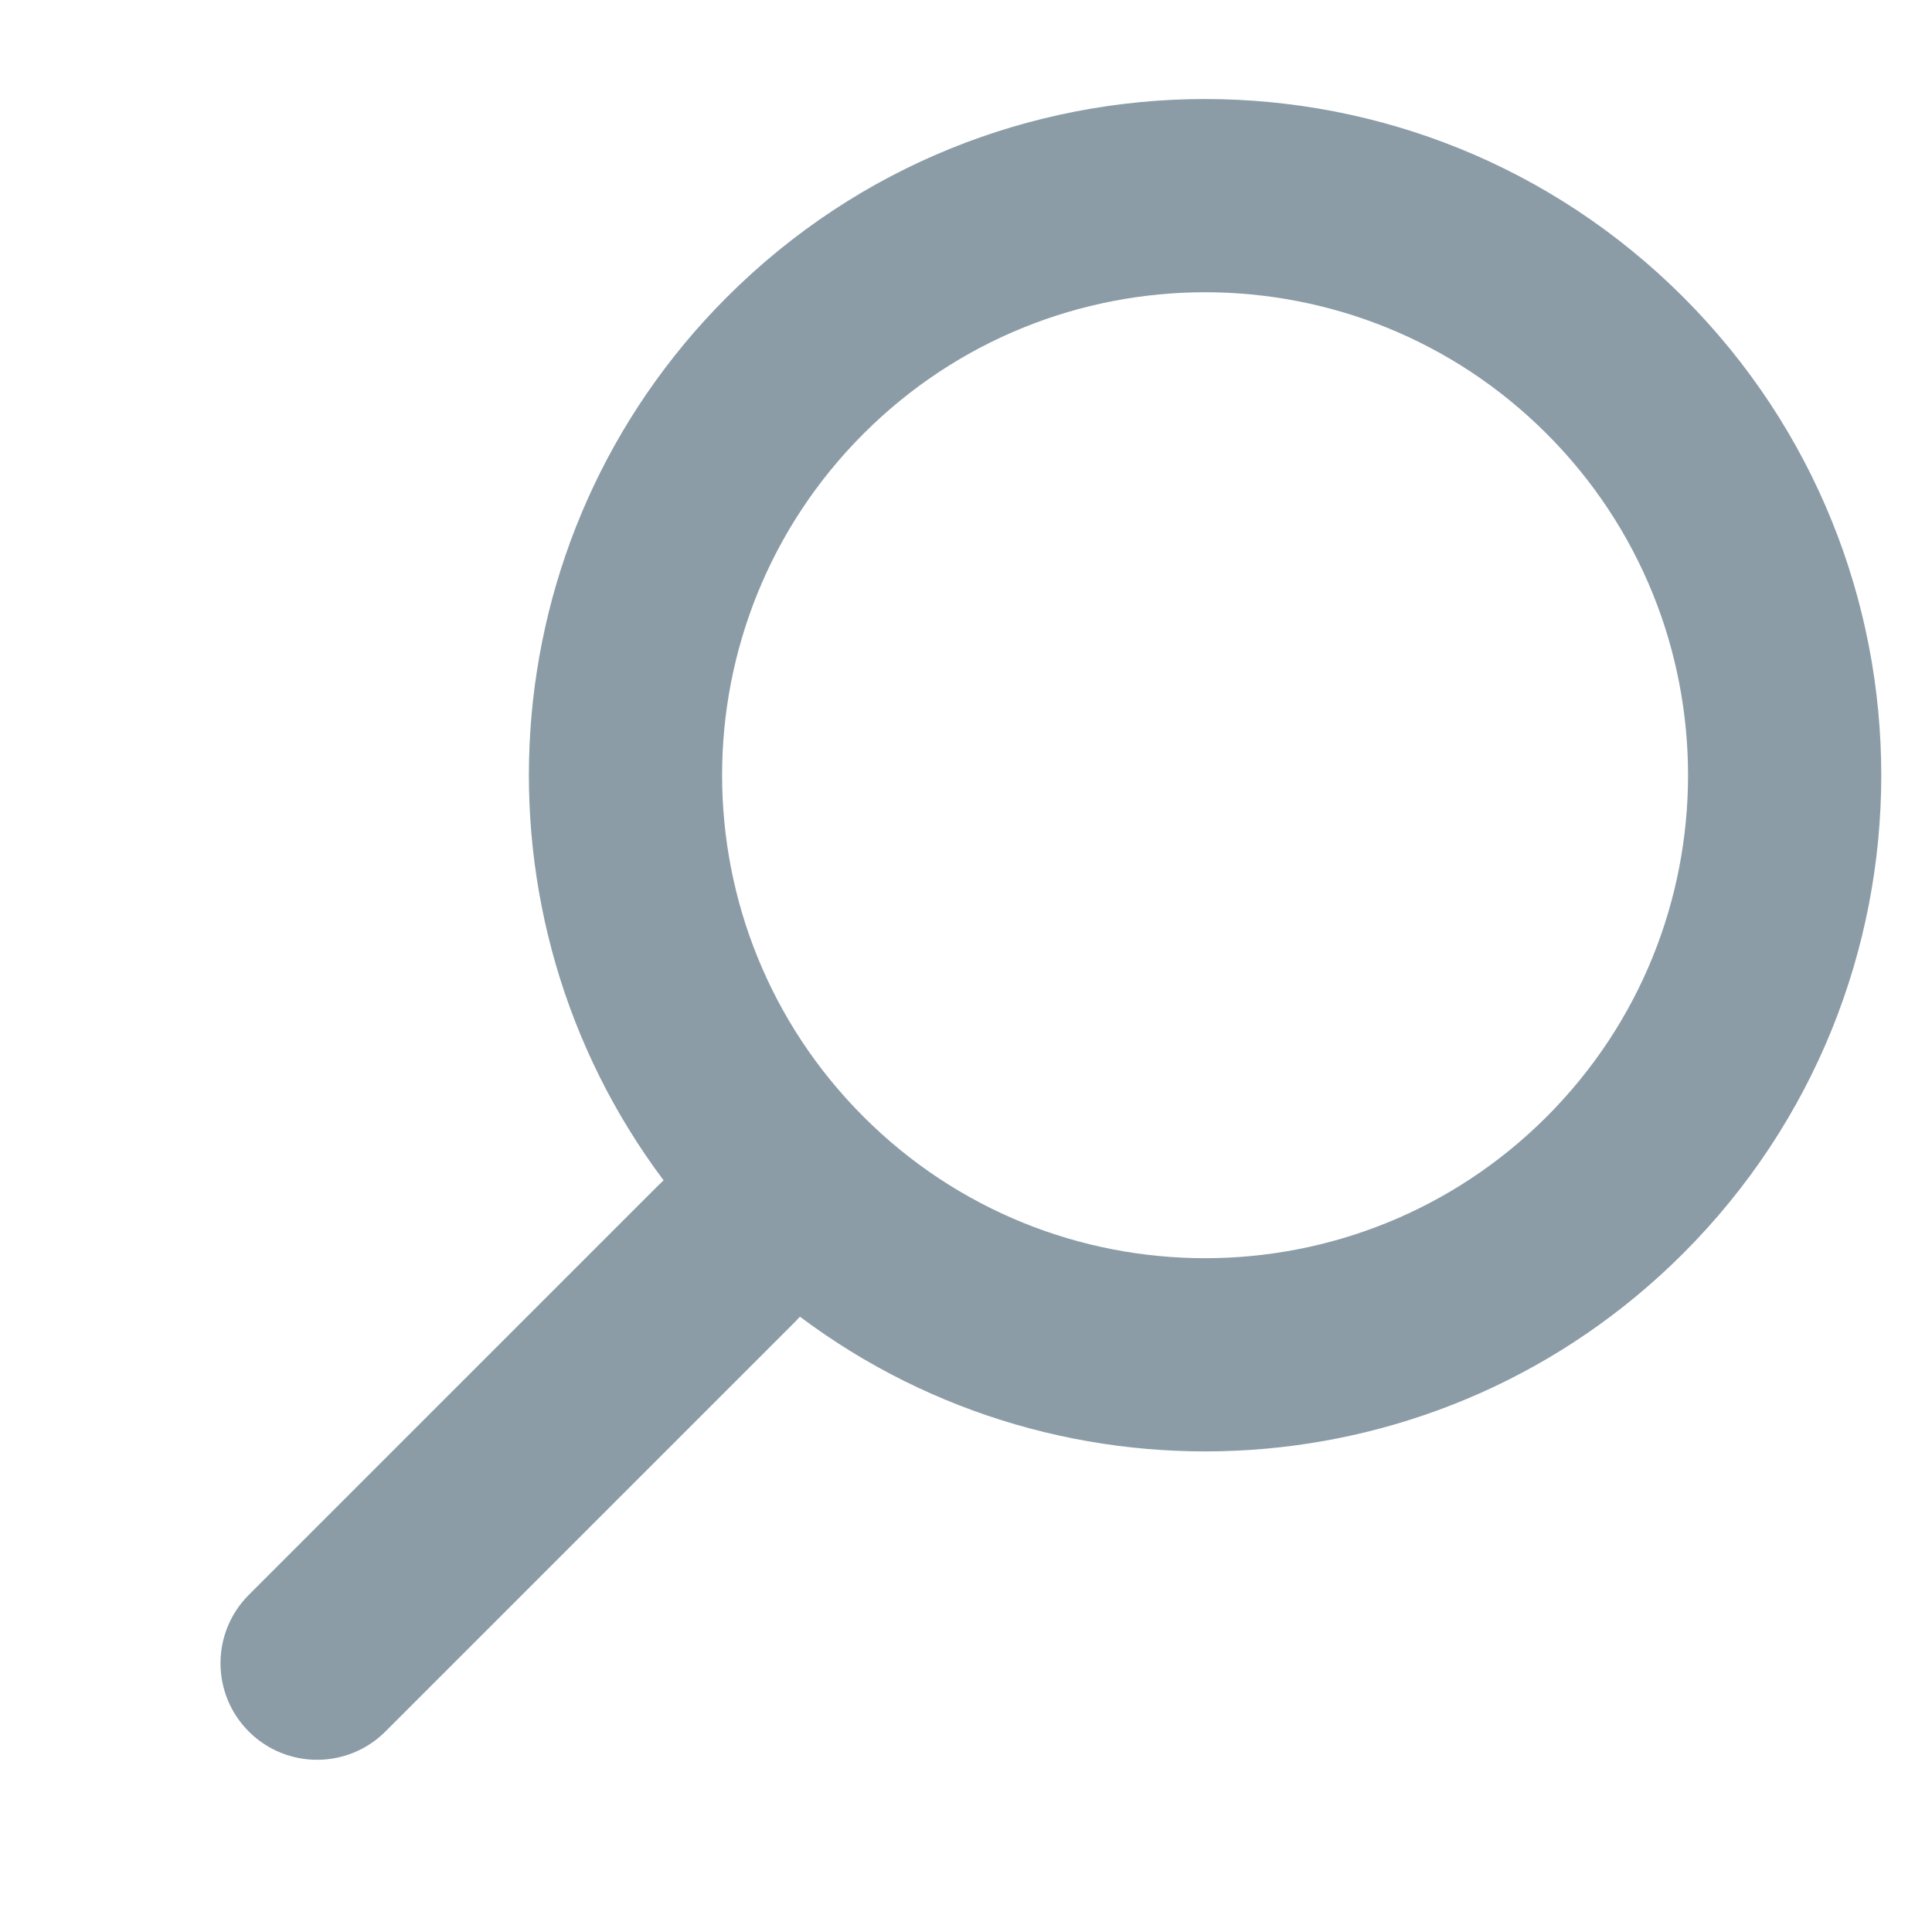
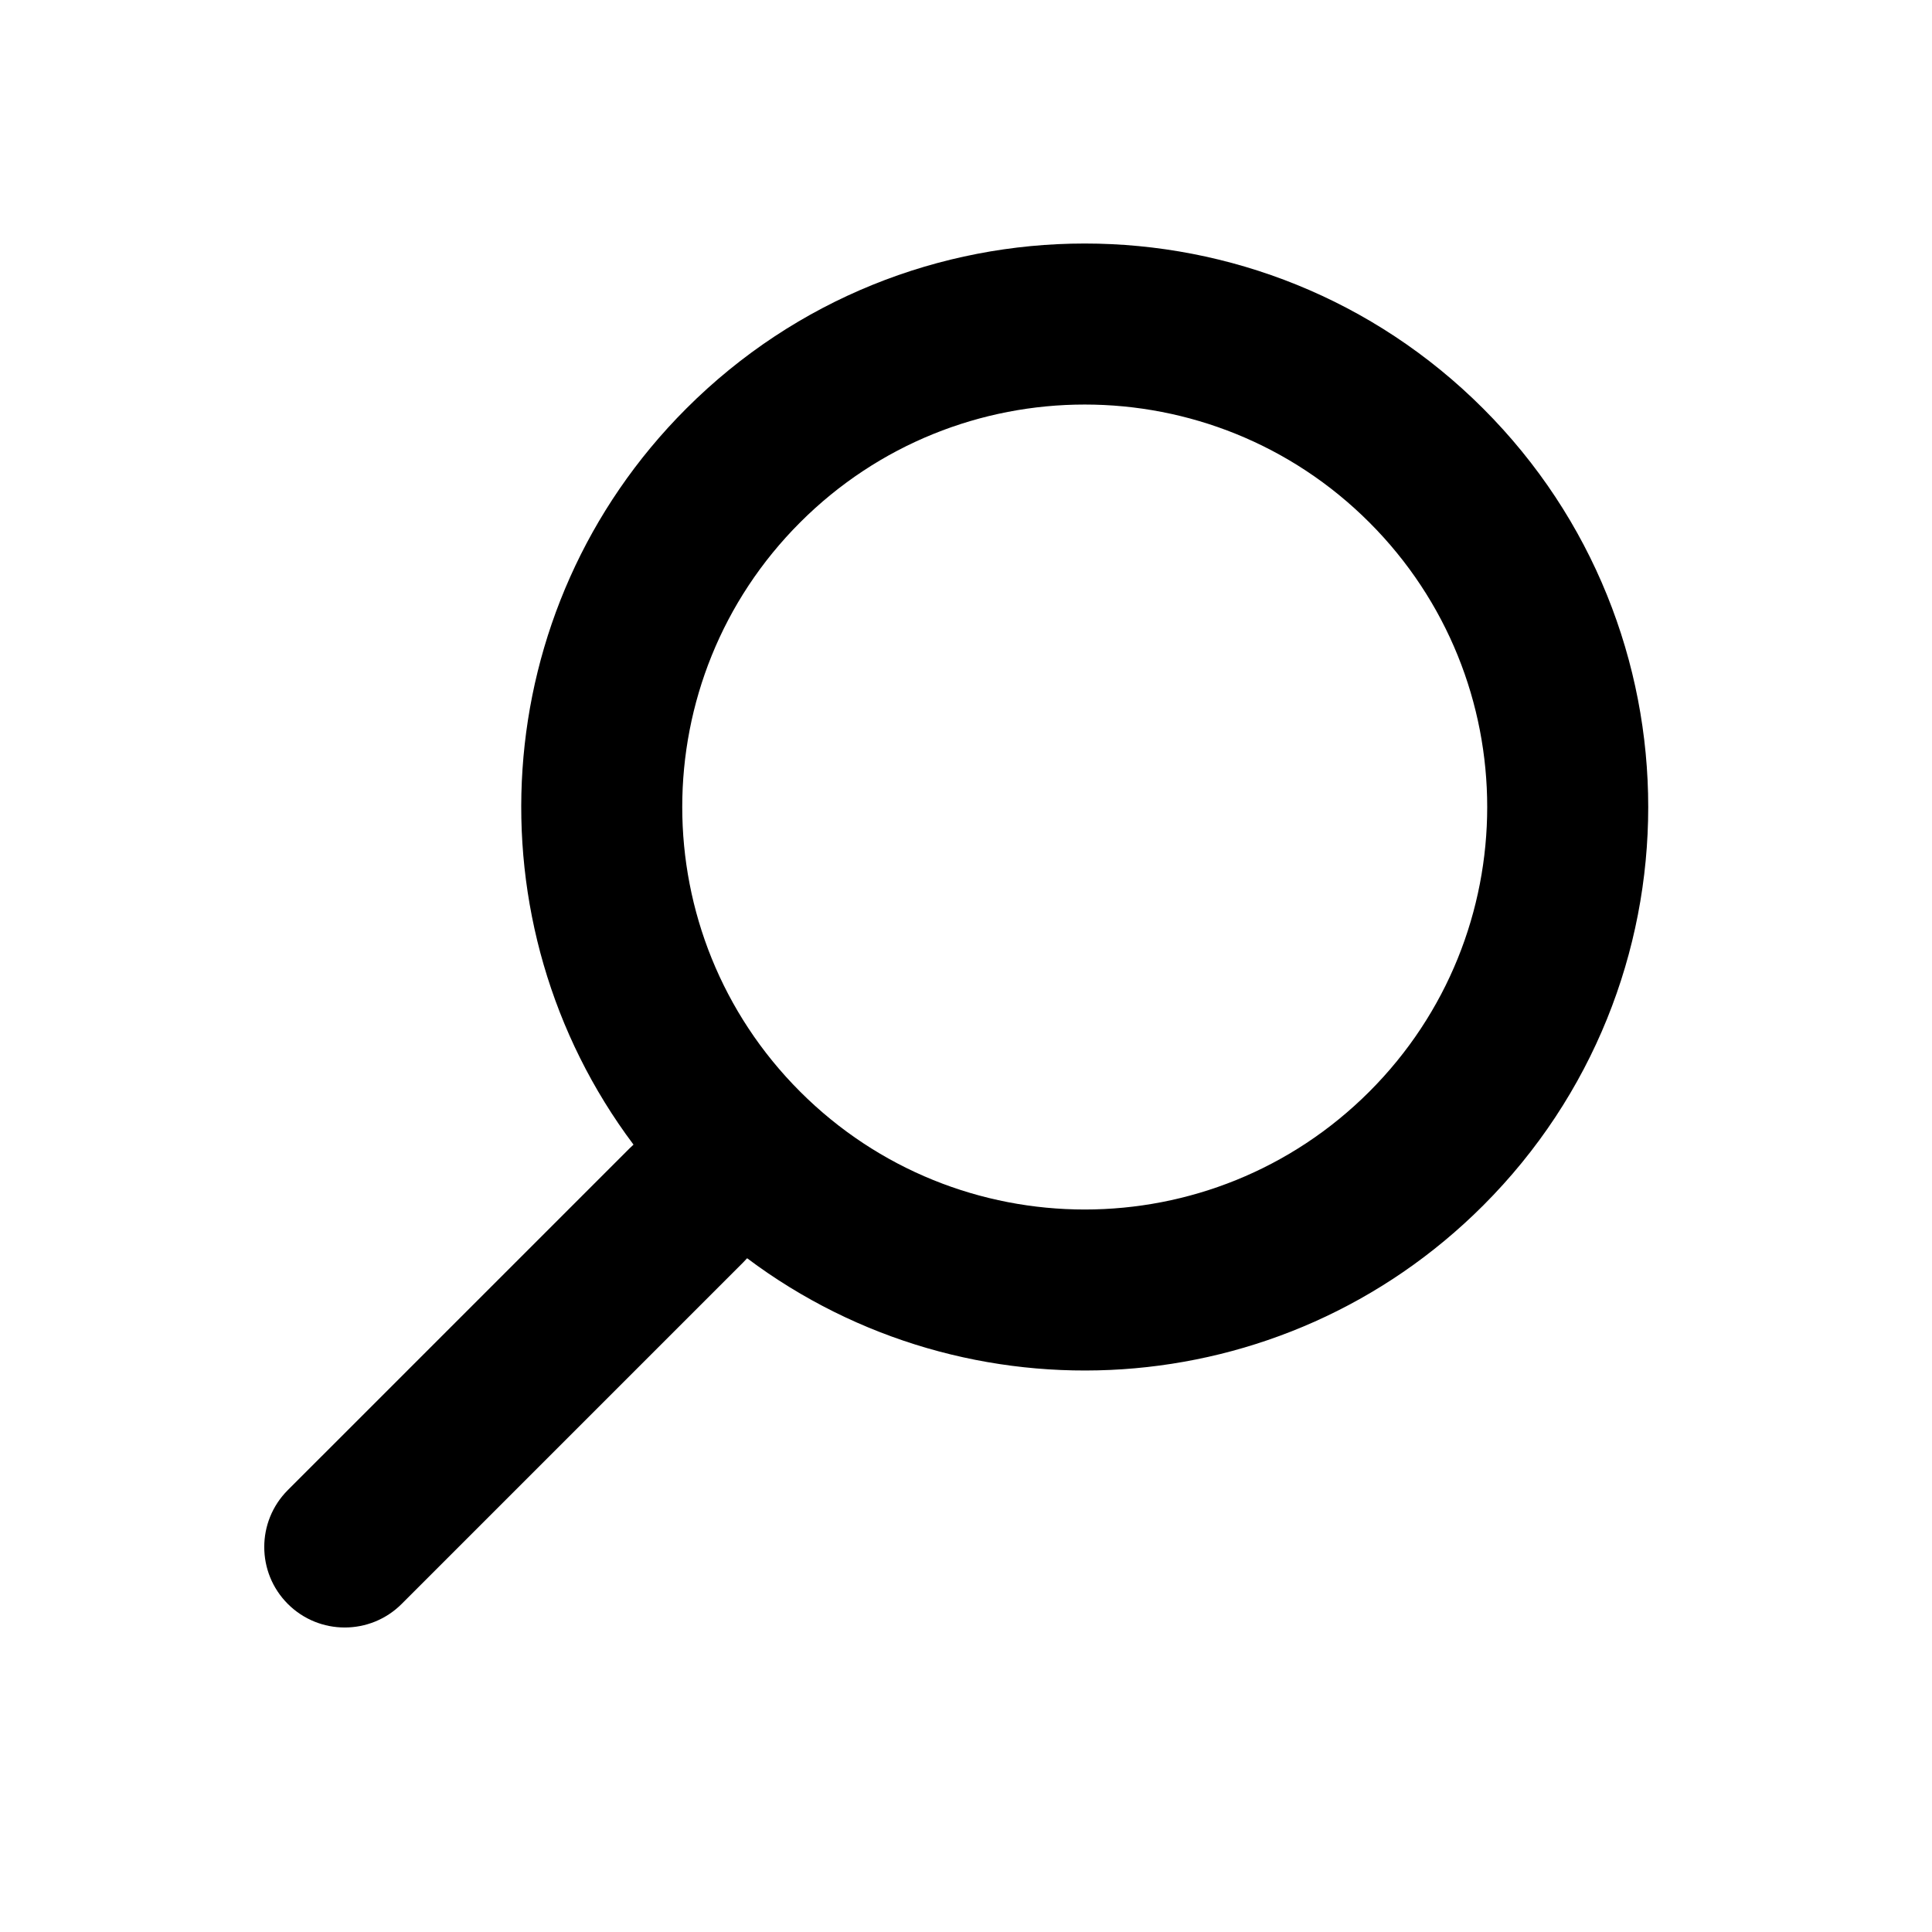
- <svg xmlns="http://www.w3.org/2000/svg" width="20px" height="20px" viewBox="0 0 20 20" version="1.1">
-   <defs />
-   <g id="icons/search/normal" stroke="none" stroke-width="1" fill="none" fill-rule="evenodd">
-     <path d="M10.998,13.929 C10.999,13.953 11,13.976 11,14 L11,20 C11,20.552 10.552,21 10,21 C9.448,21 9,20.552 9,20 L9,14 C9,13.976 9.001,13.953 9.002,13.929 C5.609,13.445 3,10.527 3,7 C3,3.134 6.134,2.84217094e-14 10,2.84217094e-14 C13.866,2.84217094e-14 17,3.134 17,7 C17,10.527 14.391,13.445 10.998,13.929 Z M10,12 C12.761,12 15,9.761 15,7 C15,4.239 12.761,2 10,2 C7.239,2 5,4.239 5,7 C5,9.761 7.239,12 10,12 Z" id="Combined-Shape" fill="#8B9CA7" transform="translate(10, 10.5) rotate(45) translate(-10, -10.5) " />
-   </g>
+ <svg xmlns="http://www.w3.org/2000/svg" width="24" height="24" viewBox="0 0 24 24">
+   <path fill-rule="evenodd" d="M11.998,15.929 C11.999,15.953 12,15.976 12,16 L12,22 C12,22.552 11.552,23 11,23 C10.448,23 10,22.552 10,22 L10,16 C10,15.976 10.001,15.953 10.002,15.929 C6.609,15.445 4,12.527 4,9 C4,5.134 7.134,2 11,2 C14.866,2 18,5.134 18,9 C18,12.527 15.391,15.445 11.998,15.929 Z M11,14 C13.761,14 16,11.761 16,9 C16,6.239 13.761,4 11,4 C8.239,4 6,6.239 6,9 C6,11.761 8.239,14 11,14 Z" transform="rotate(45 11 12.5)" />
</svg>
